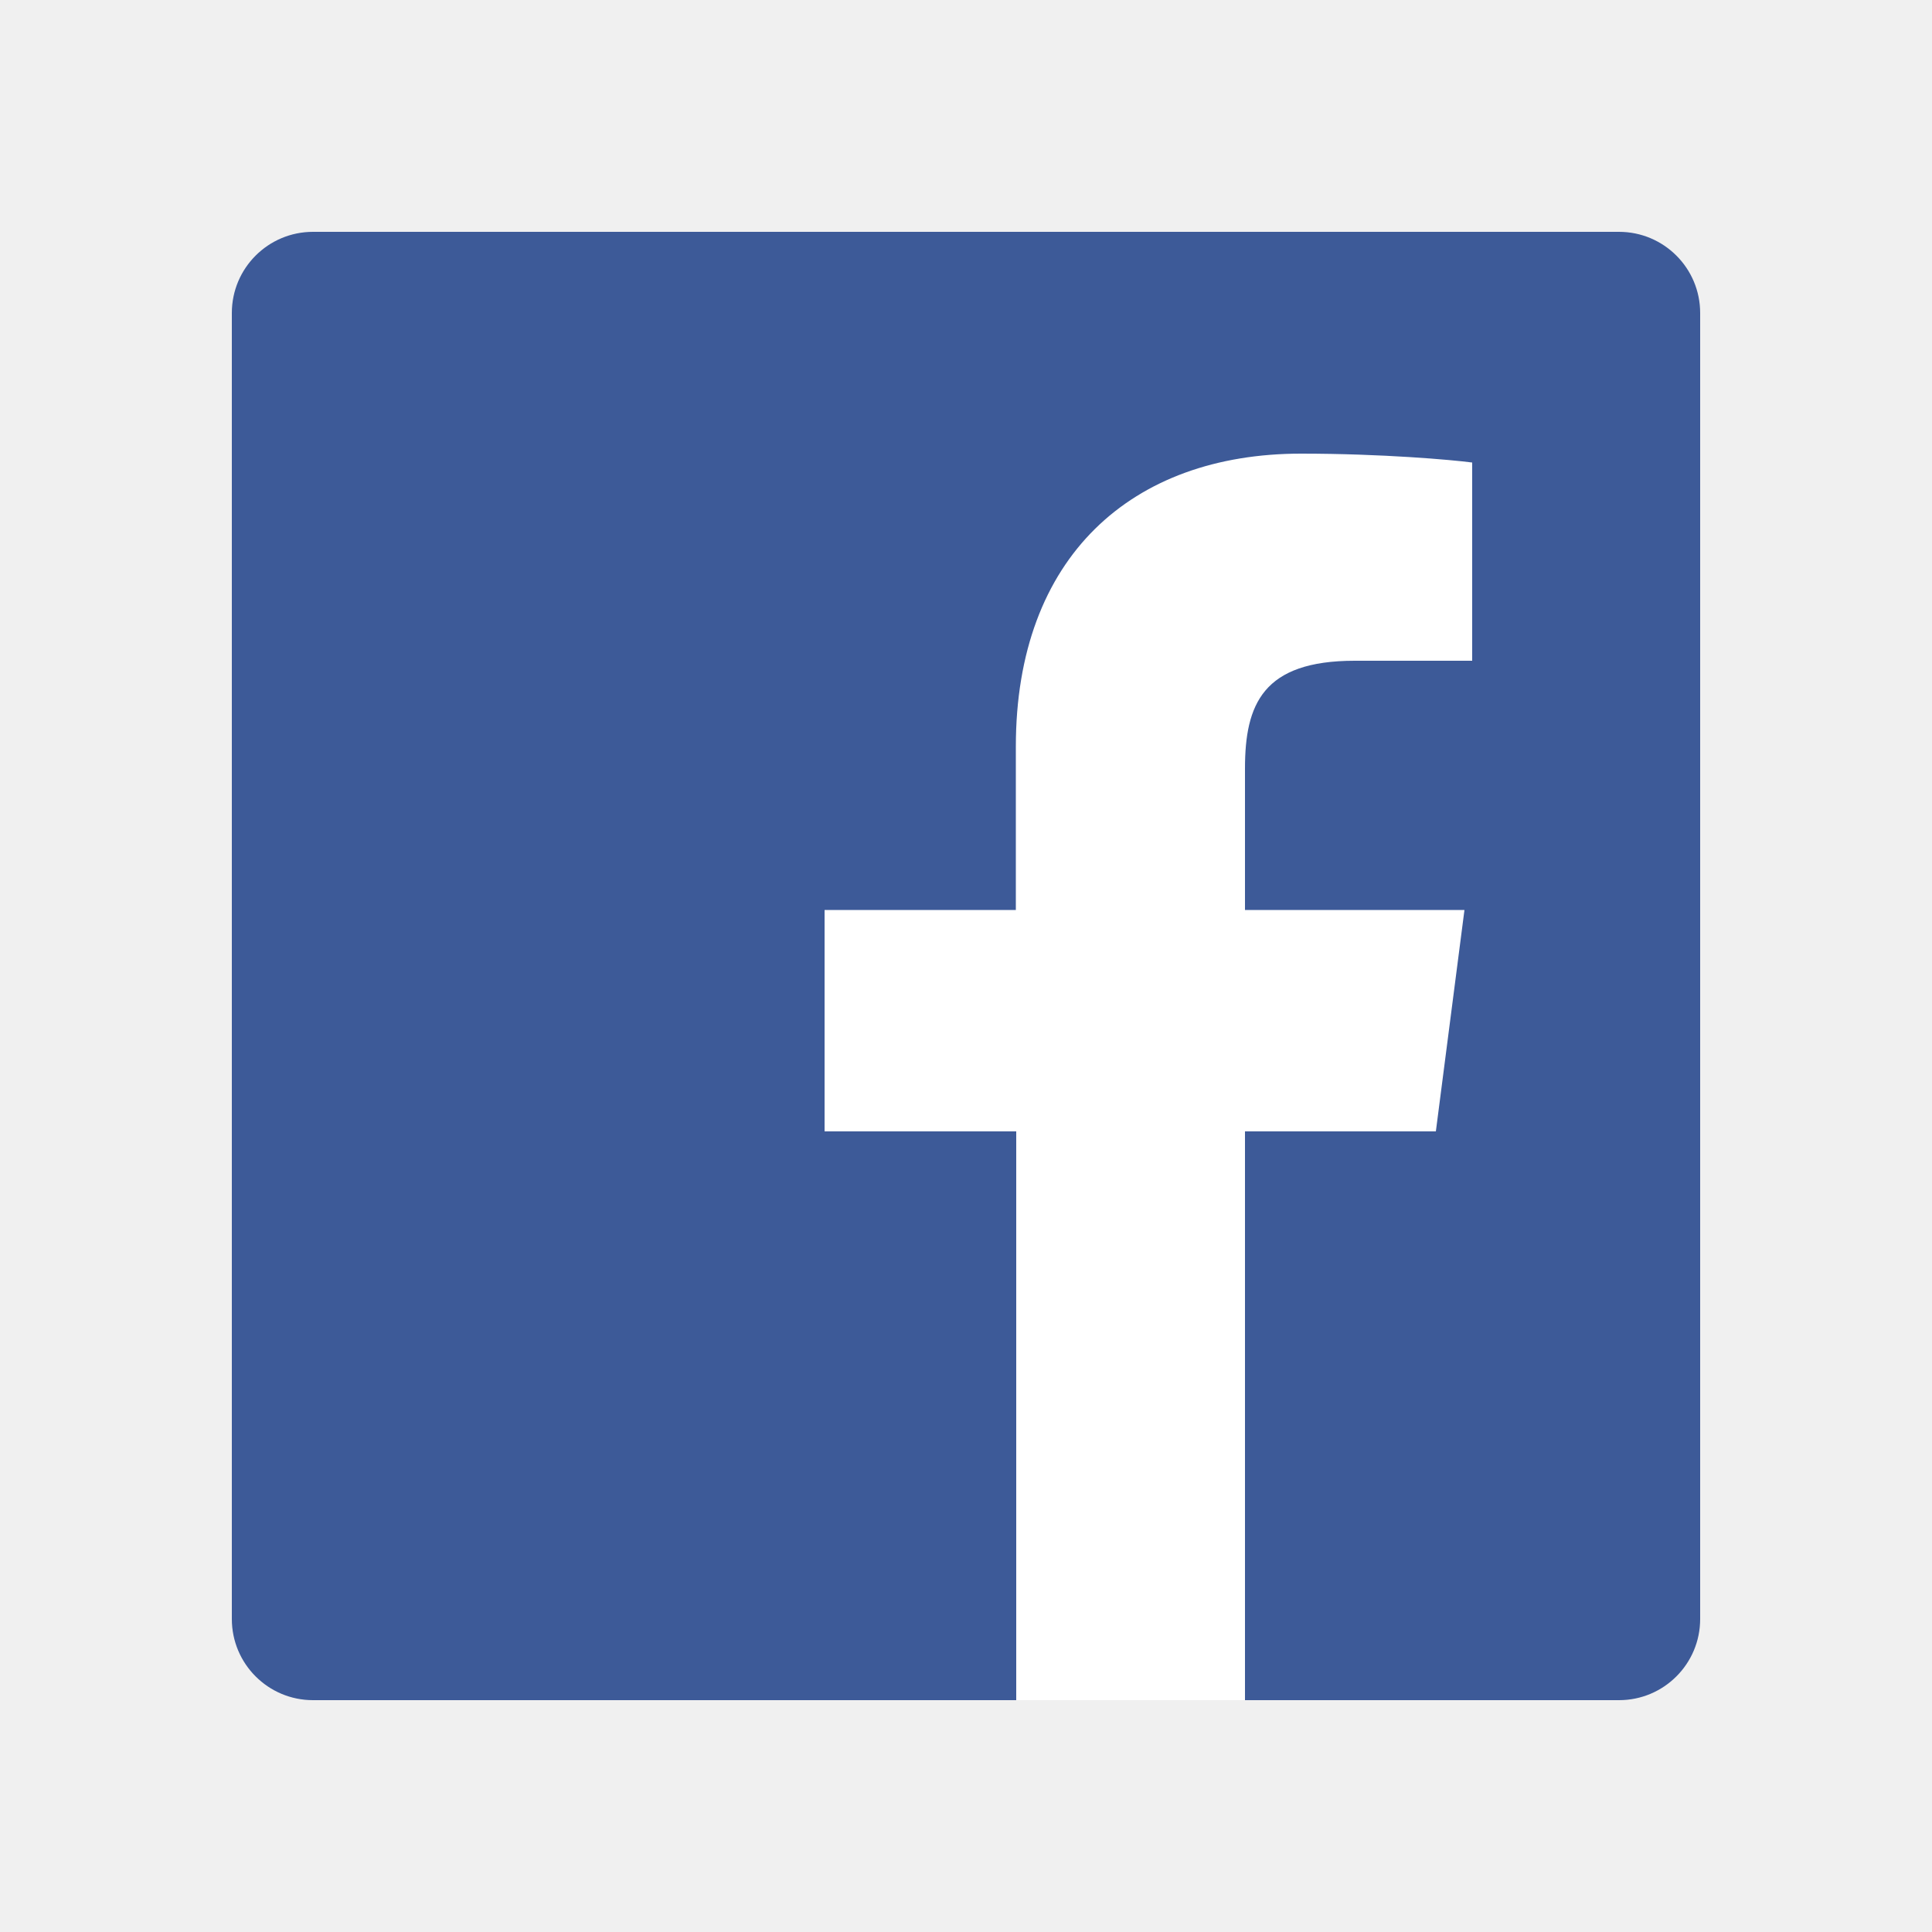
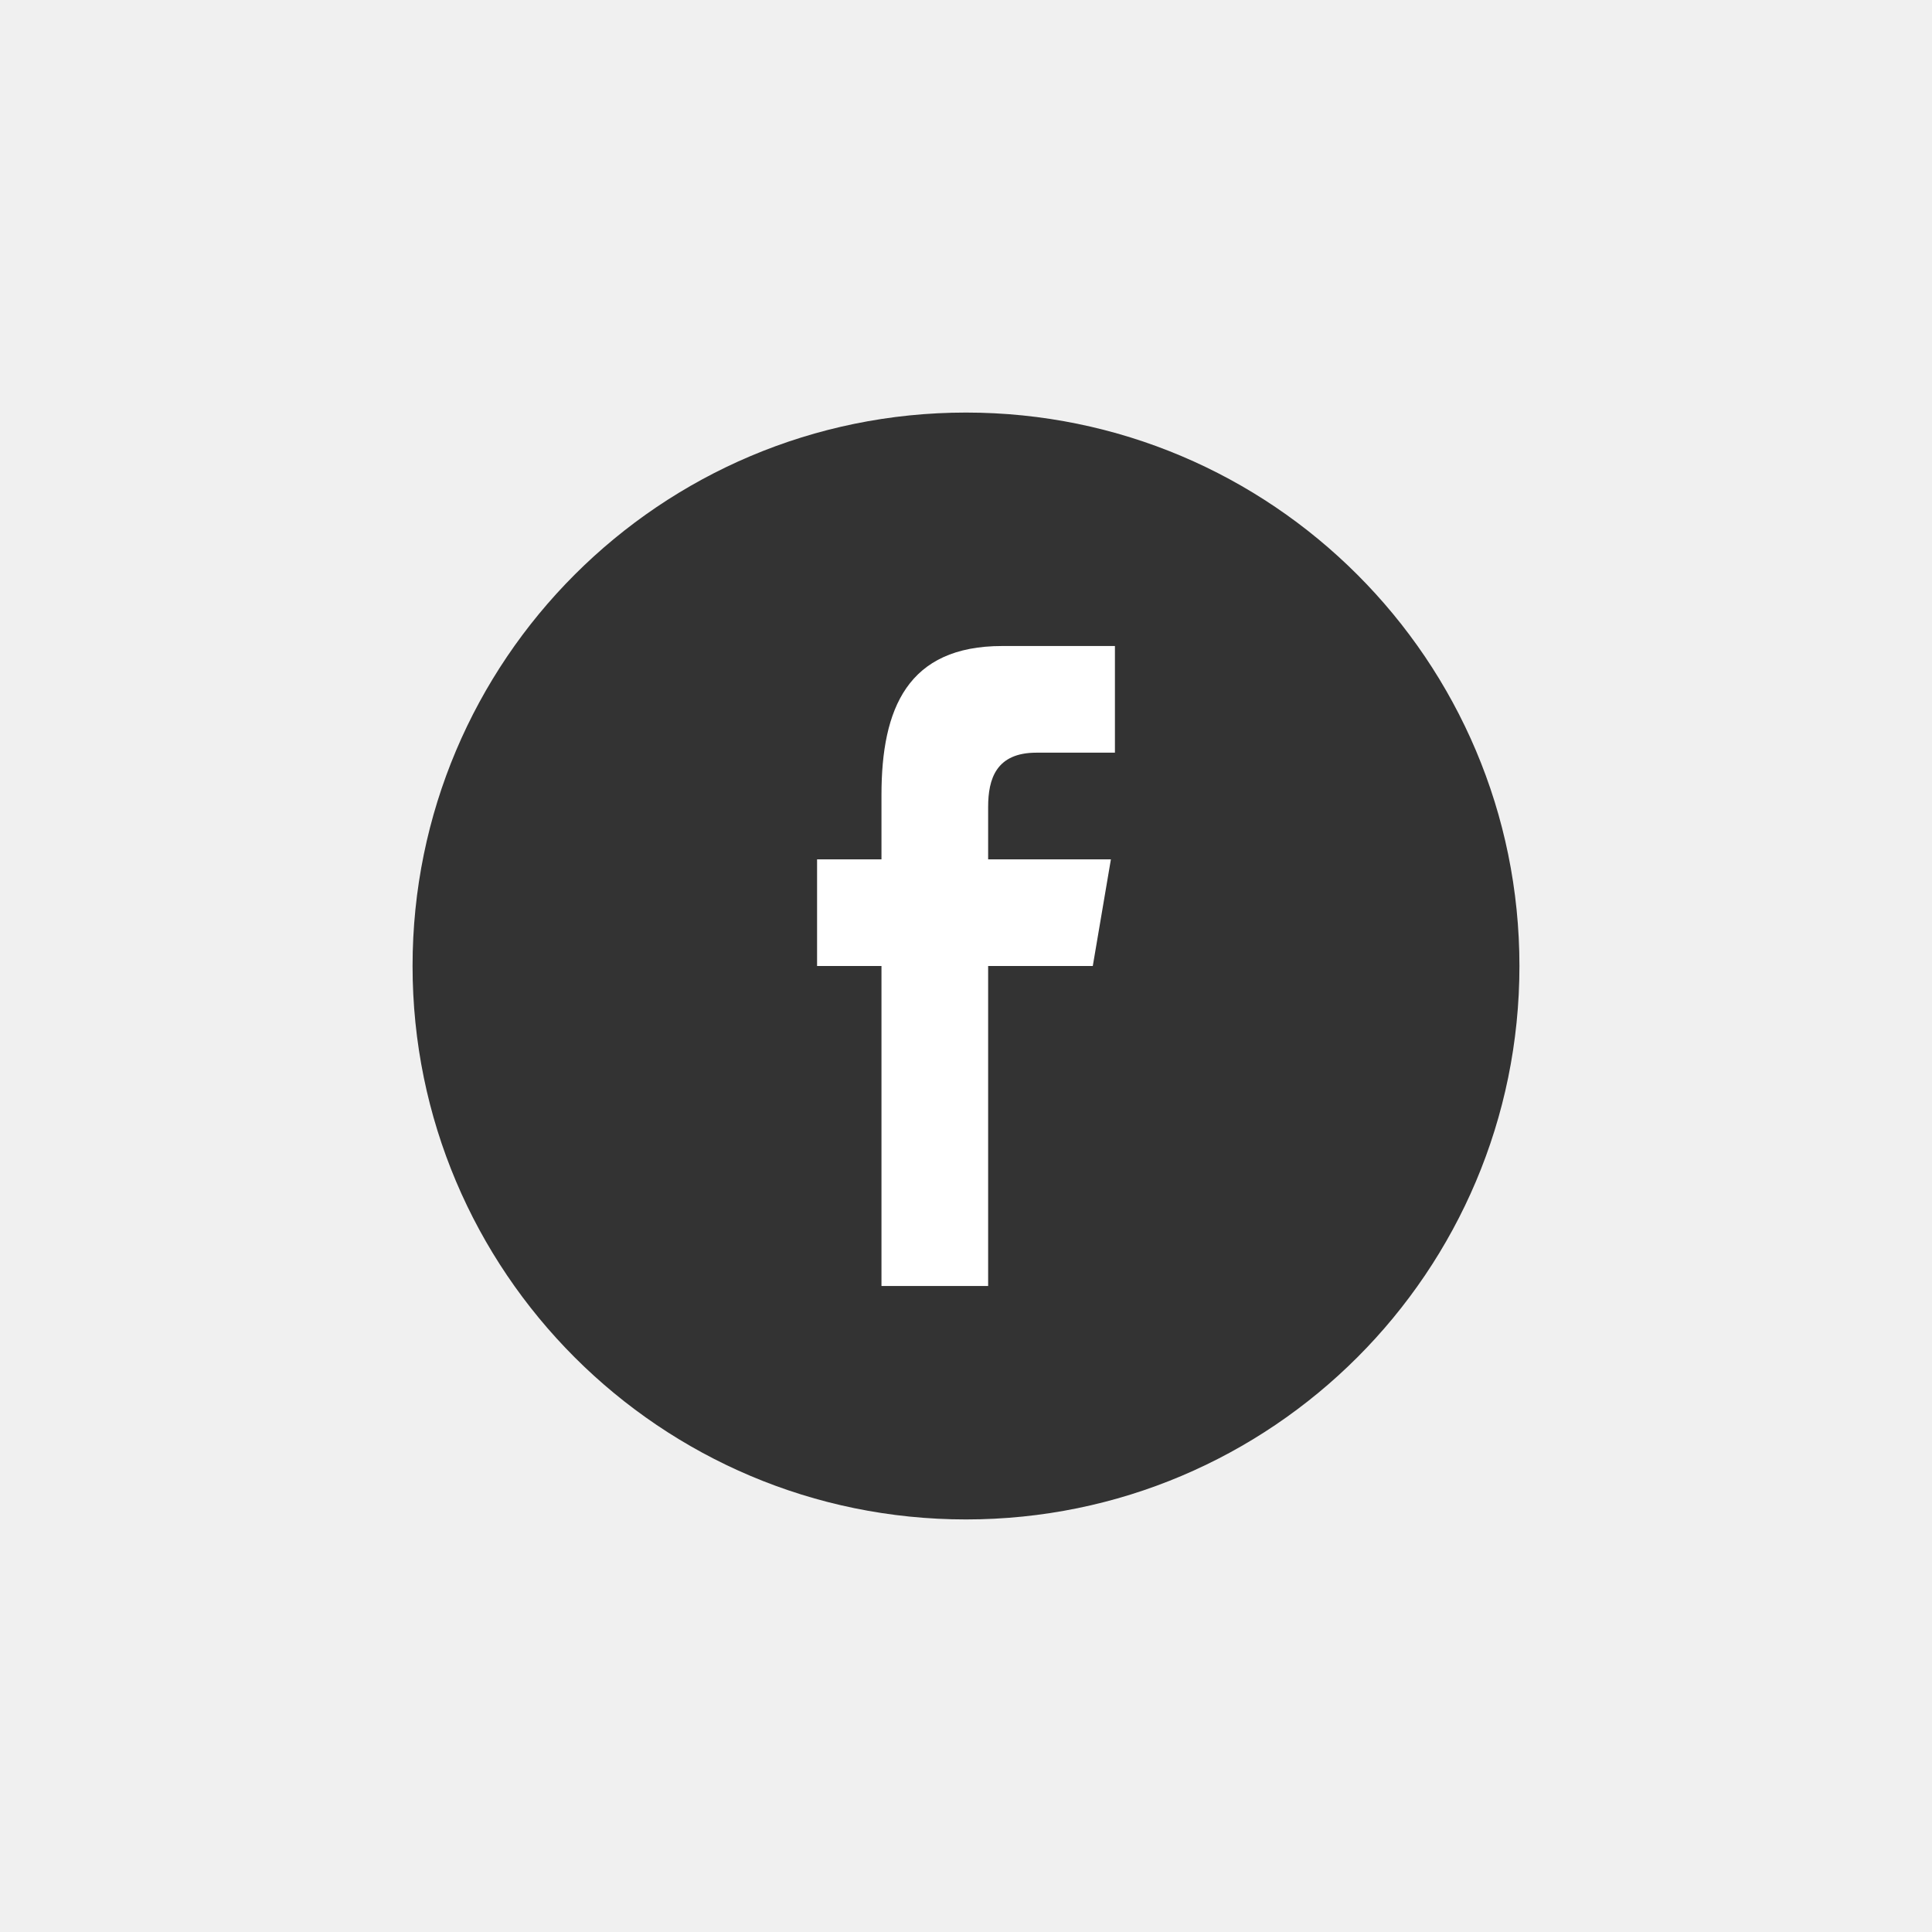
- <svg xmlns="http://www.w3.org/2000/svg" version="1.1" id="Layer_1" x="0px" y="0px" viewBox="0 0 500 500" style="enable-background:new 0 0 500 500;" xml:space="preserve">
+ <svg xmlns="http://www.w3.org/2000/svg" version="1.1" id="Layer_1" x="0px" y="0px" viewBox="0 0 96 96" style="enable-background:new 0 0 96 96;" xml:space="preserve">
  <style type="text/css">
- 	.st0{fill:#3D5A98;}
+ 	.st0{fill:#333333;}
	.st1{fill:#FFFFFF;}
</style>
  <g id="XMLID_1_">
-     <path id="Blue_1_" class="st0" d="M419,440c11.6,0,21-9.4,21-21V81c0-11.6-9.4-21-21-21H81c-11.6,0-21,9.4-21,21V419   c0,11.6,9.4,21,21,21H419z" />
-     <path id="f" class="st1" d="M322.2,440V292.8h49.4l7.4-57.3h-56.8v-36.6c0-16.6,4.6-27.9,28.4-27.9l30.4,0v-51.3   c-5.3-0.7-23.3-2.3-44.3-2.3c-43.8,0-73.8,26.7-73.8,75.8v42.3h-49.5v57.3H263V440H322.2z" />
+     <circle id="XMLID_3_" class="st0" cx="48" cy="48" r="27.5" />
+     <path id="XMLID_4_" class="st1" d="M43.8,63.9V48h-3.2v-5.3h3.2v-3.2c0-4.3,1.3-7.4,6-7.4h5.6v5.3h-3.9c-2,0-2.4,1.3-2.4,2.7v2.6   h6.1L54.3,48h-5.2v15.9H43.8z" />
  </g>
</svg>
